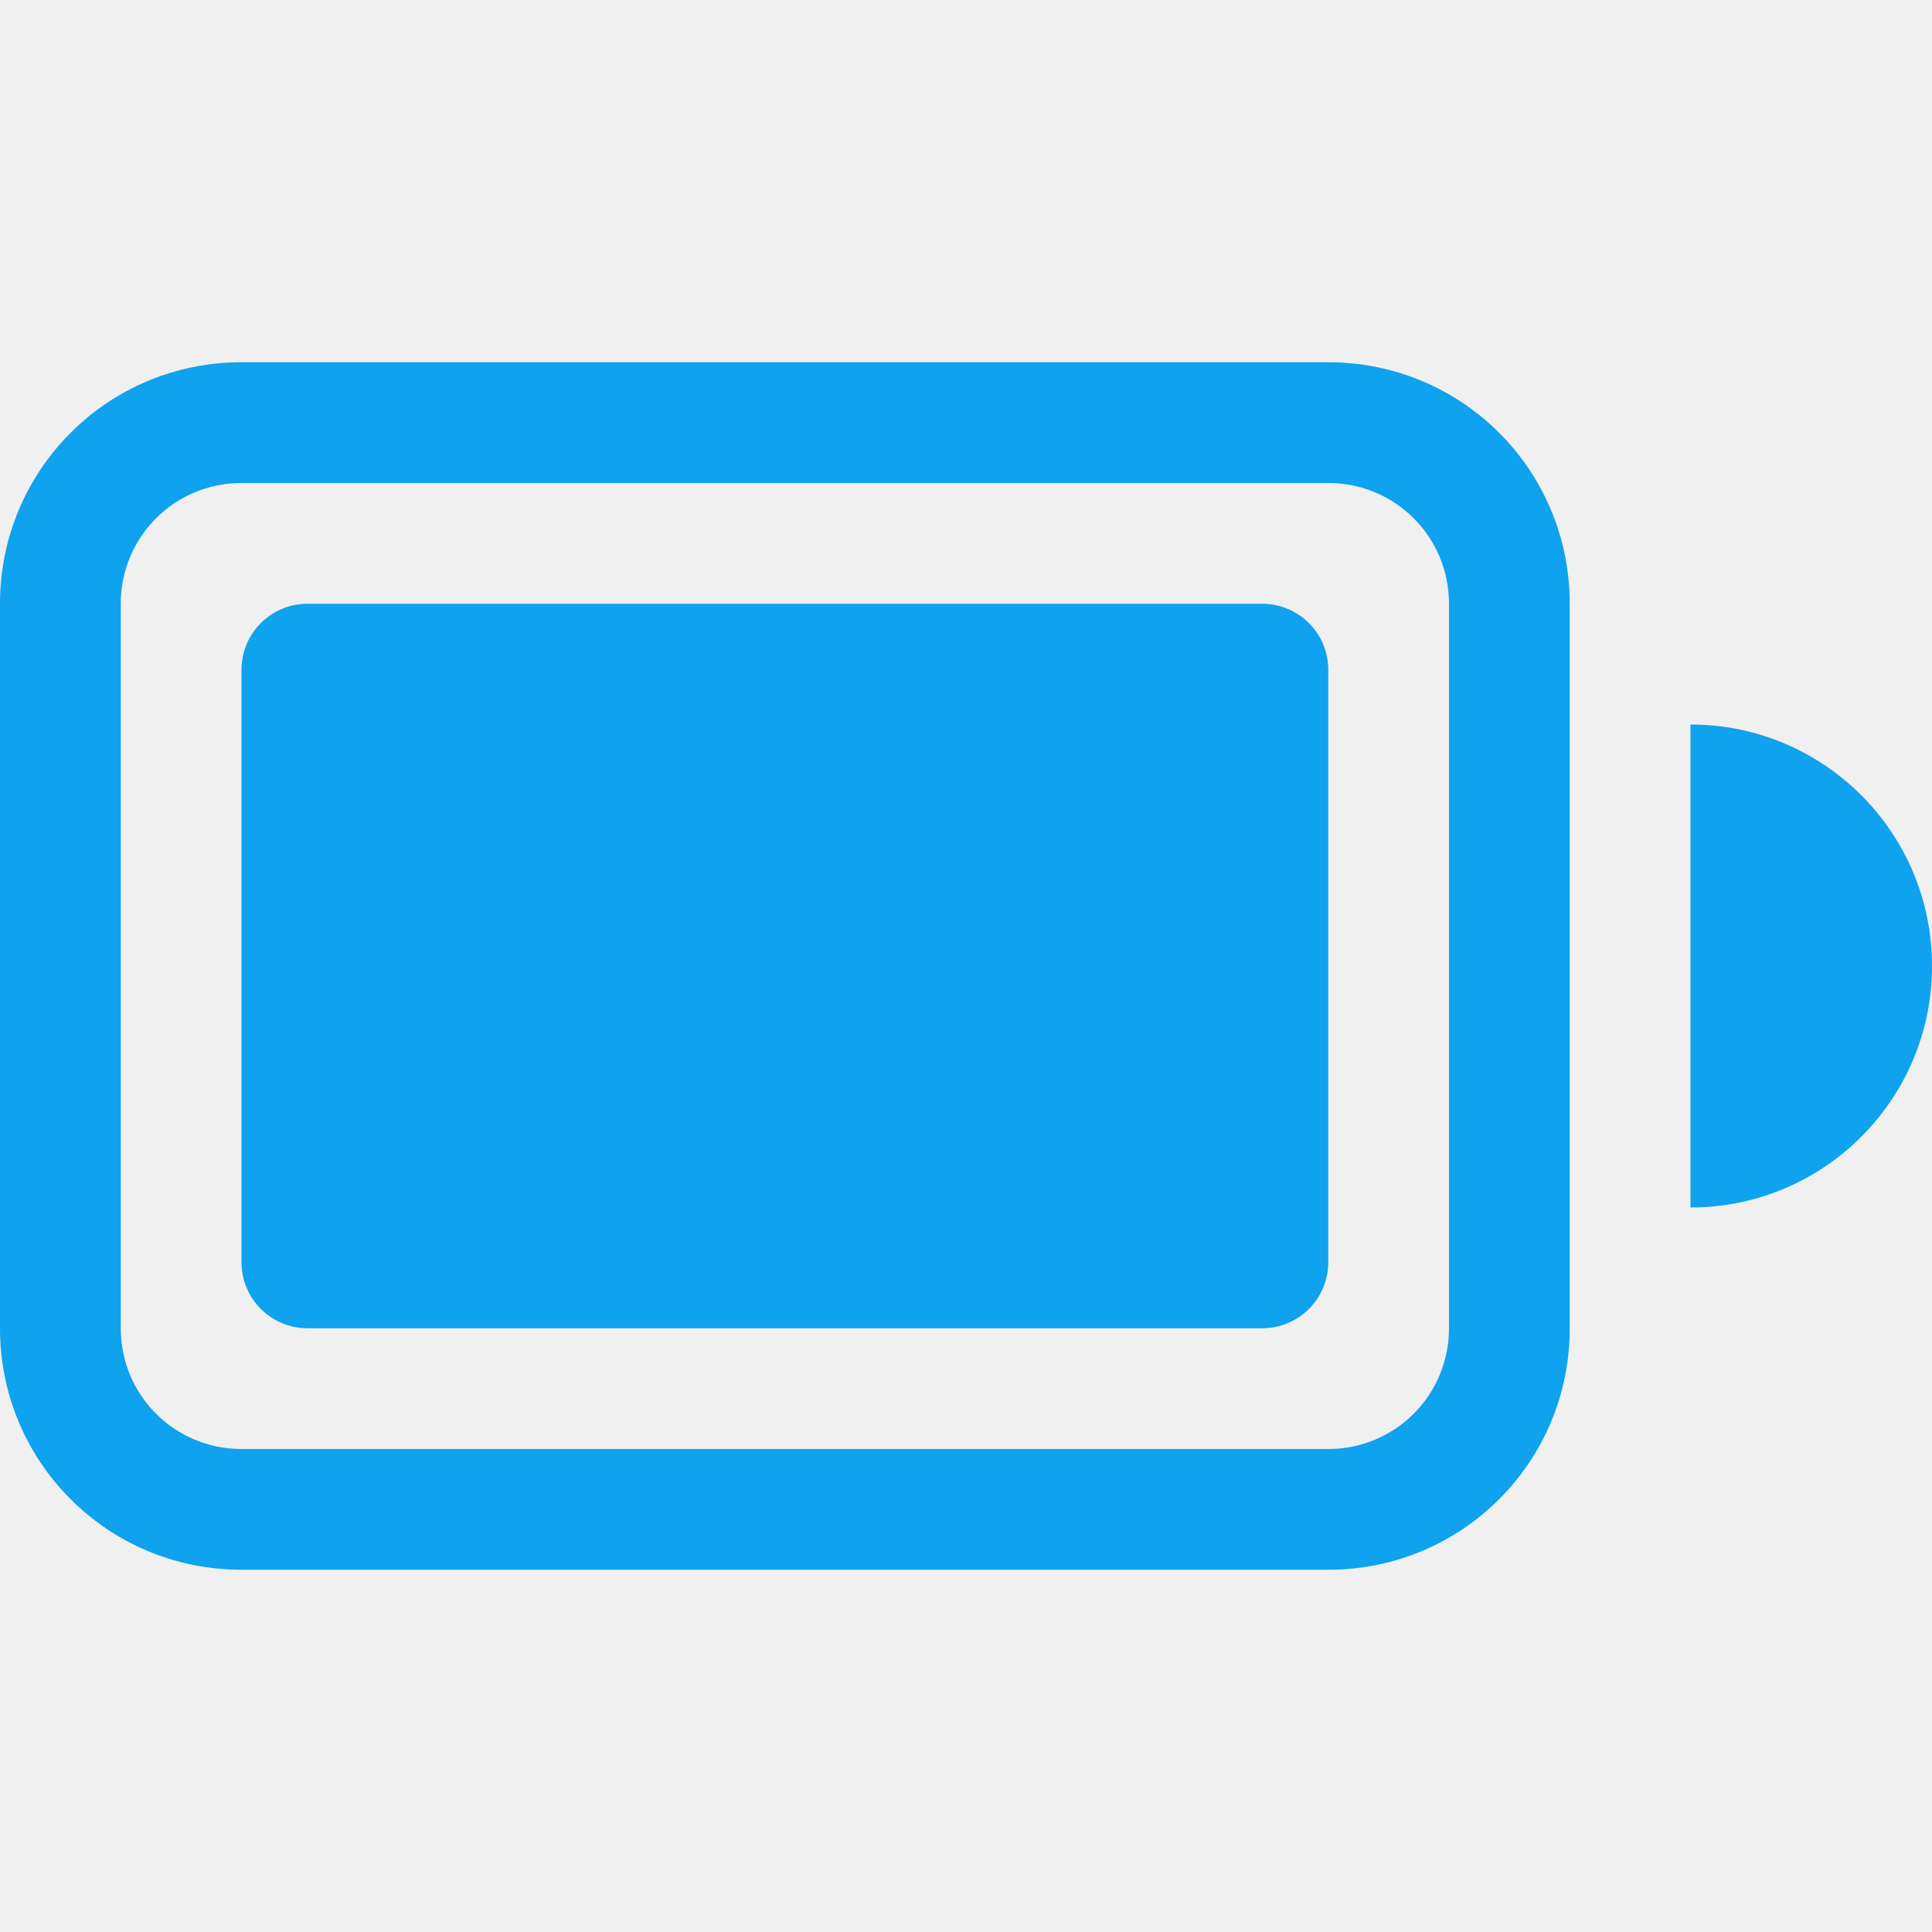
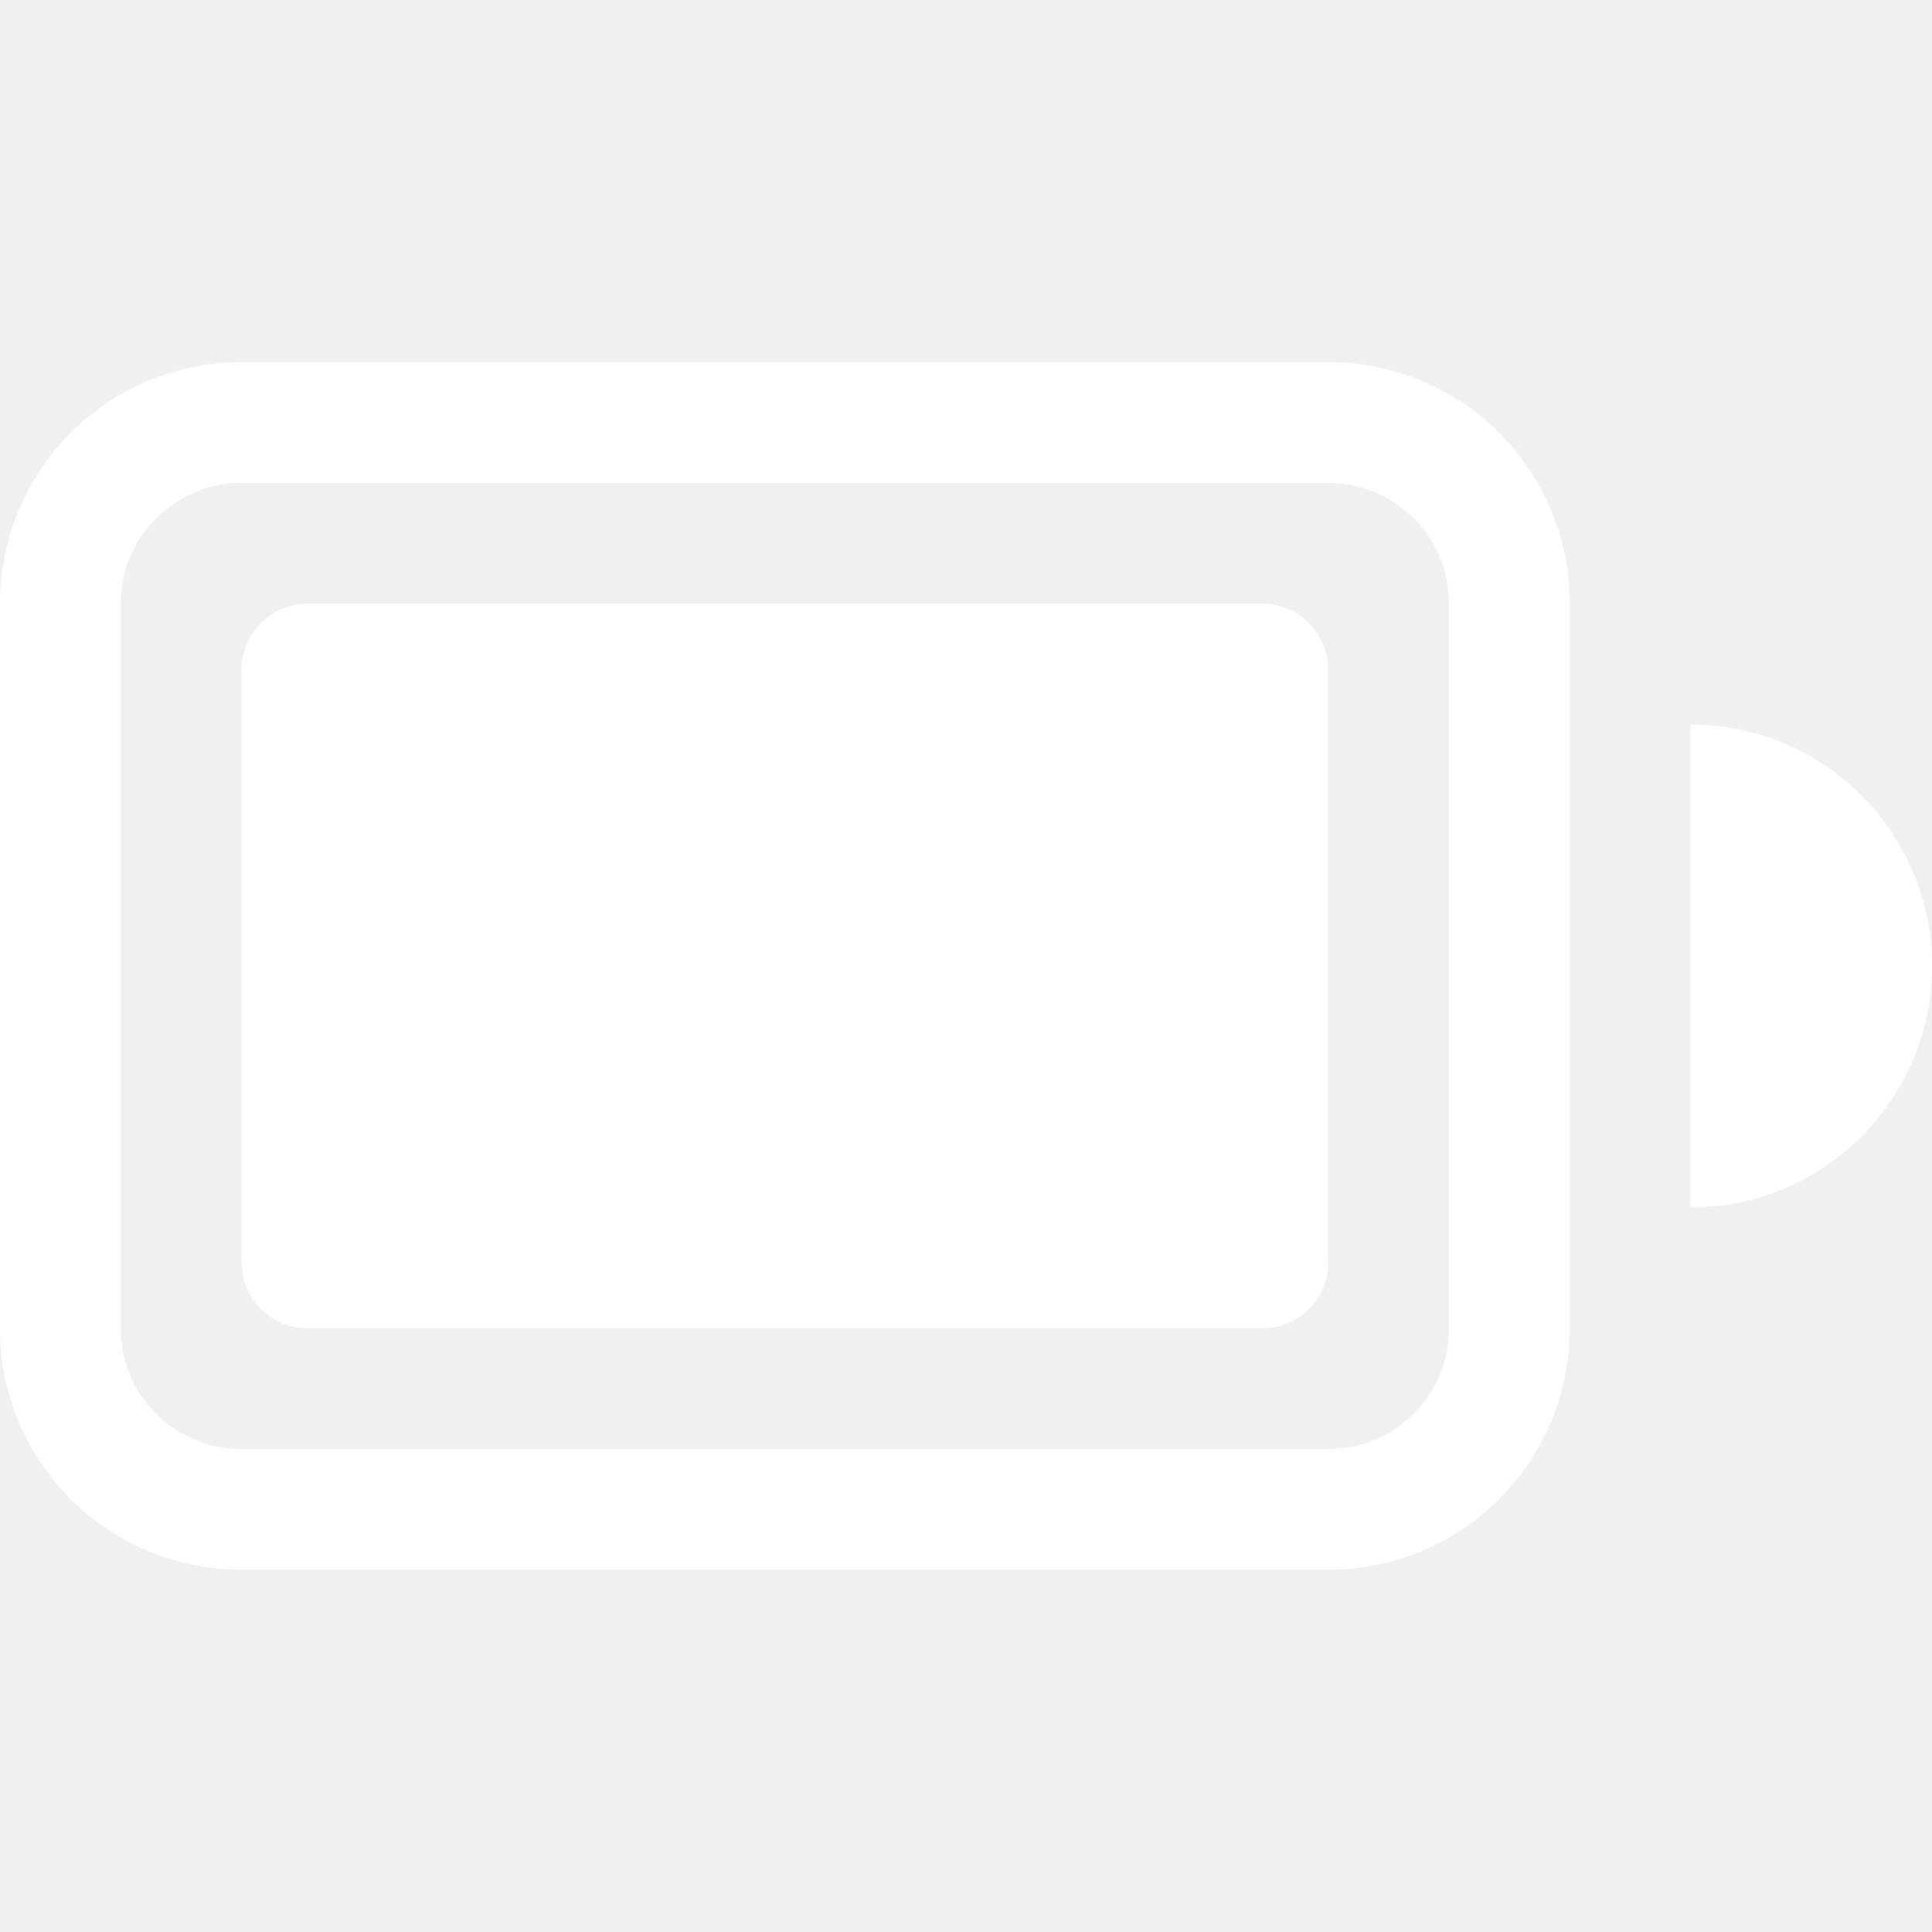
<svg xmlns="http://www.w3.org/2000/svg" width="16" height="16" version="1.1" id="svg10">
  <defs id="defs14" />
-   <g fill="#363636" fill-rule="evenodd" id="g8" style="fill:#0ea2ef;fill-opacity:1">
-     <path d="m2 3c-1.108 0-2 0.892-2 2v6c0 1.108 0.892 2 2 2h9c1.108 0 2-0.892 2-2v-6c0-1.108-0.892-2-2-2h-9zm0 1h9c0.554 0 1 0.446 1 1v6c0 0.554-0.446 1-1 1h-9c-0.554 0-1-0.446-1-1v-6c0-0.554 0.446-1 1-1z" style="paint-order:stroke fill markers;fill:#0ea2ef;fill-opacity:1" id="path2" />
-     <rect x="2" y="5" width="9" height="6" rx=".547" ry=".546" style="paint-order:stroke fill markers;fill:#0ea2ef;fill-opacity:1" id="rect4" />
-     <path d="m14 6v4a2 2 0 0 0 2-2 2 2 0 0 0-2-2z" enable-background="new" style="paint-order:stroke fill markers;fill:#0ea2ef;fill-opacity:1" id="path6" />
+   <g fill="#363636" fill-rule="evenodd" id="g8" style="fill:#ffffff;fill-opacity:1">
+     <path d="m2 3c-1.108 0-2 0.892-2 2v6c0 1.108 0.892 2 2 2h9c1.108 0 2-0.892 2-2v-6c0-1.108-0.892-2-2-2h-9zm0 1h9c0.554 0 1 0.446 1 1v6c0 0.554-0.446 1-1 1h-9c-0.554 0-1-0.446-1-1v-6c0-0.554 0.446-1 1-1z" style="paint-order:stroke fill markers;fill:#ffffff;fill-opacity:1" id="path2" />
+     <rect x="2" y="5" width="9" height="6" rx=".547" ry=".546" style="paint-order:stroke fill markers;fill:#ffffff;fill-opacity:1" id="rect4" />
+     <path d="m14 6v4a2 2 0 0 0 2-2 2 2 0 0 0-2-2z" enable-background="new" style="paint-order:stroke fill markers;fill:#ffffff;fill-opacity:1" id="path6" />
  </g>
</svg>
